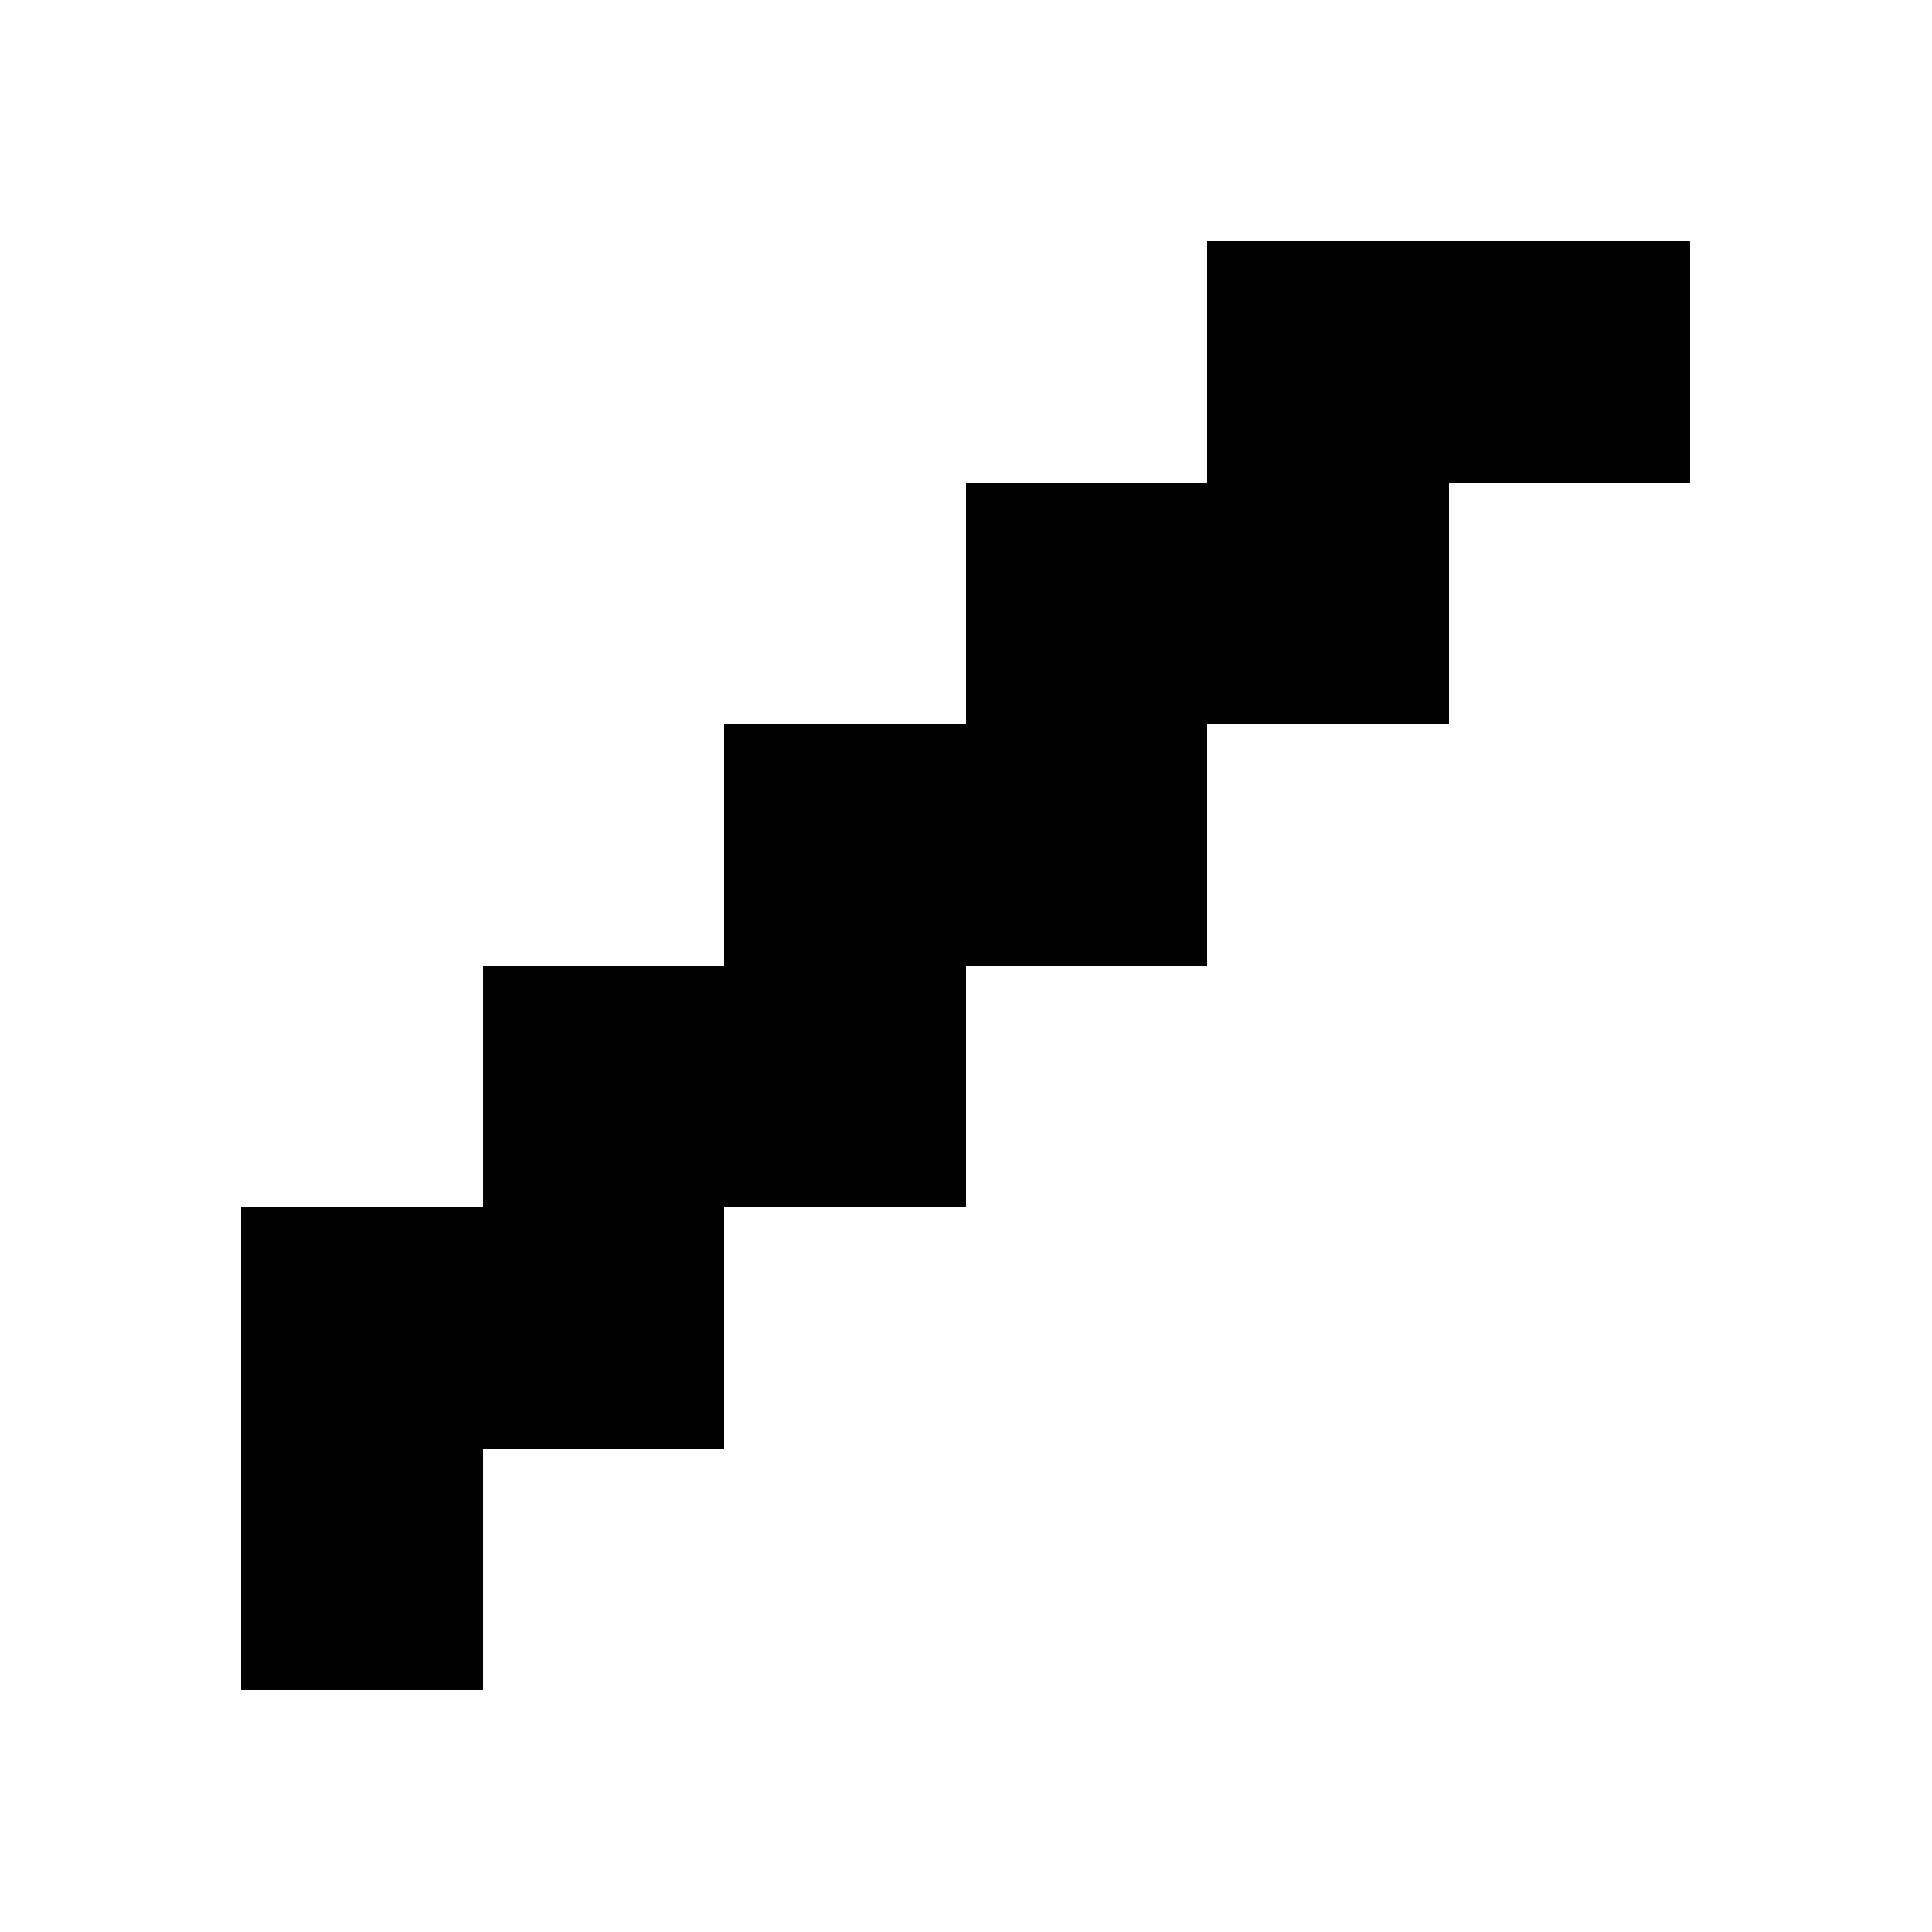
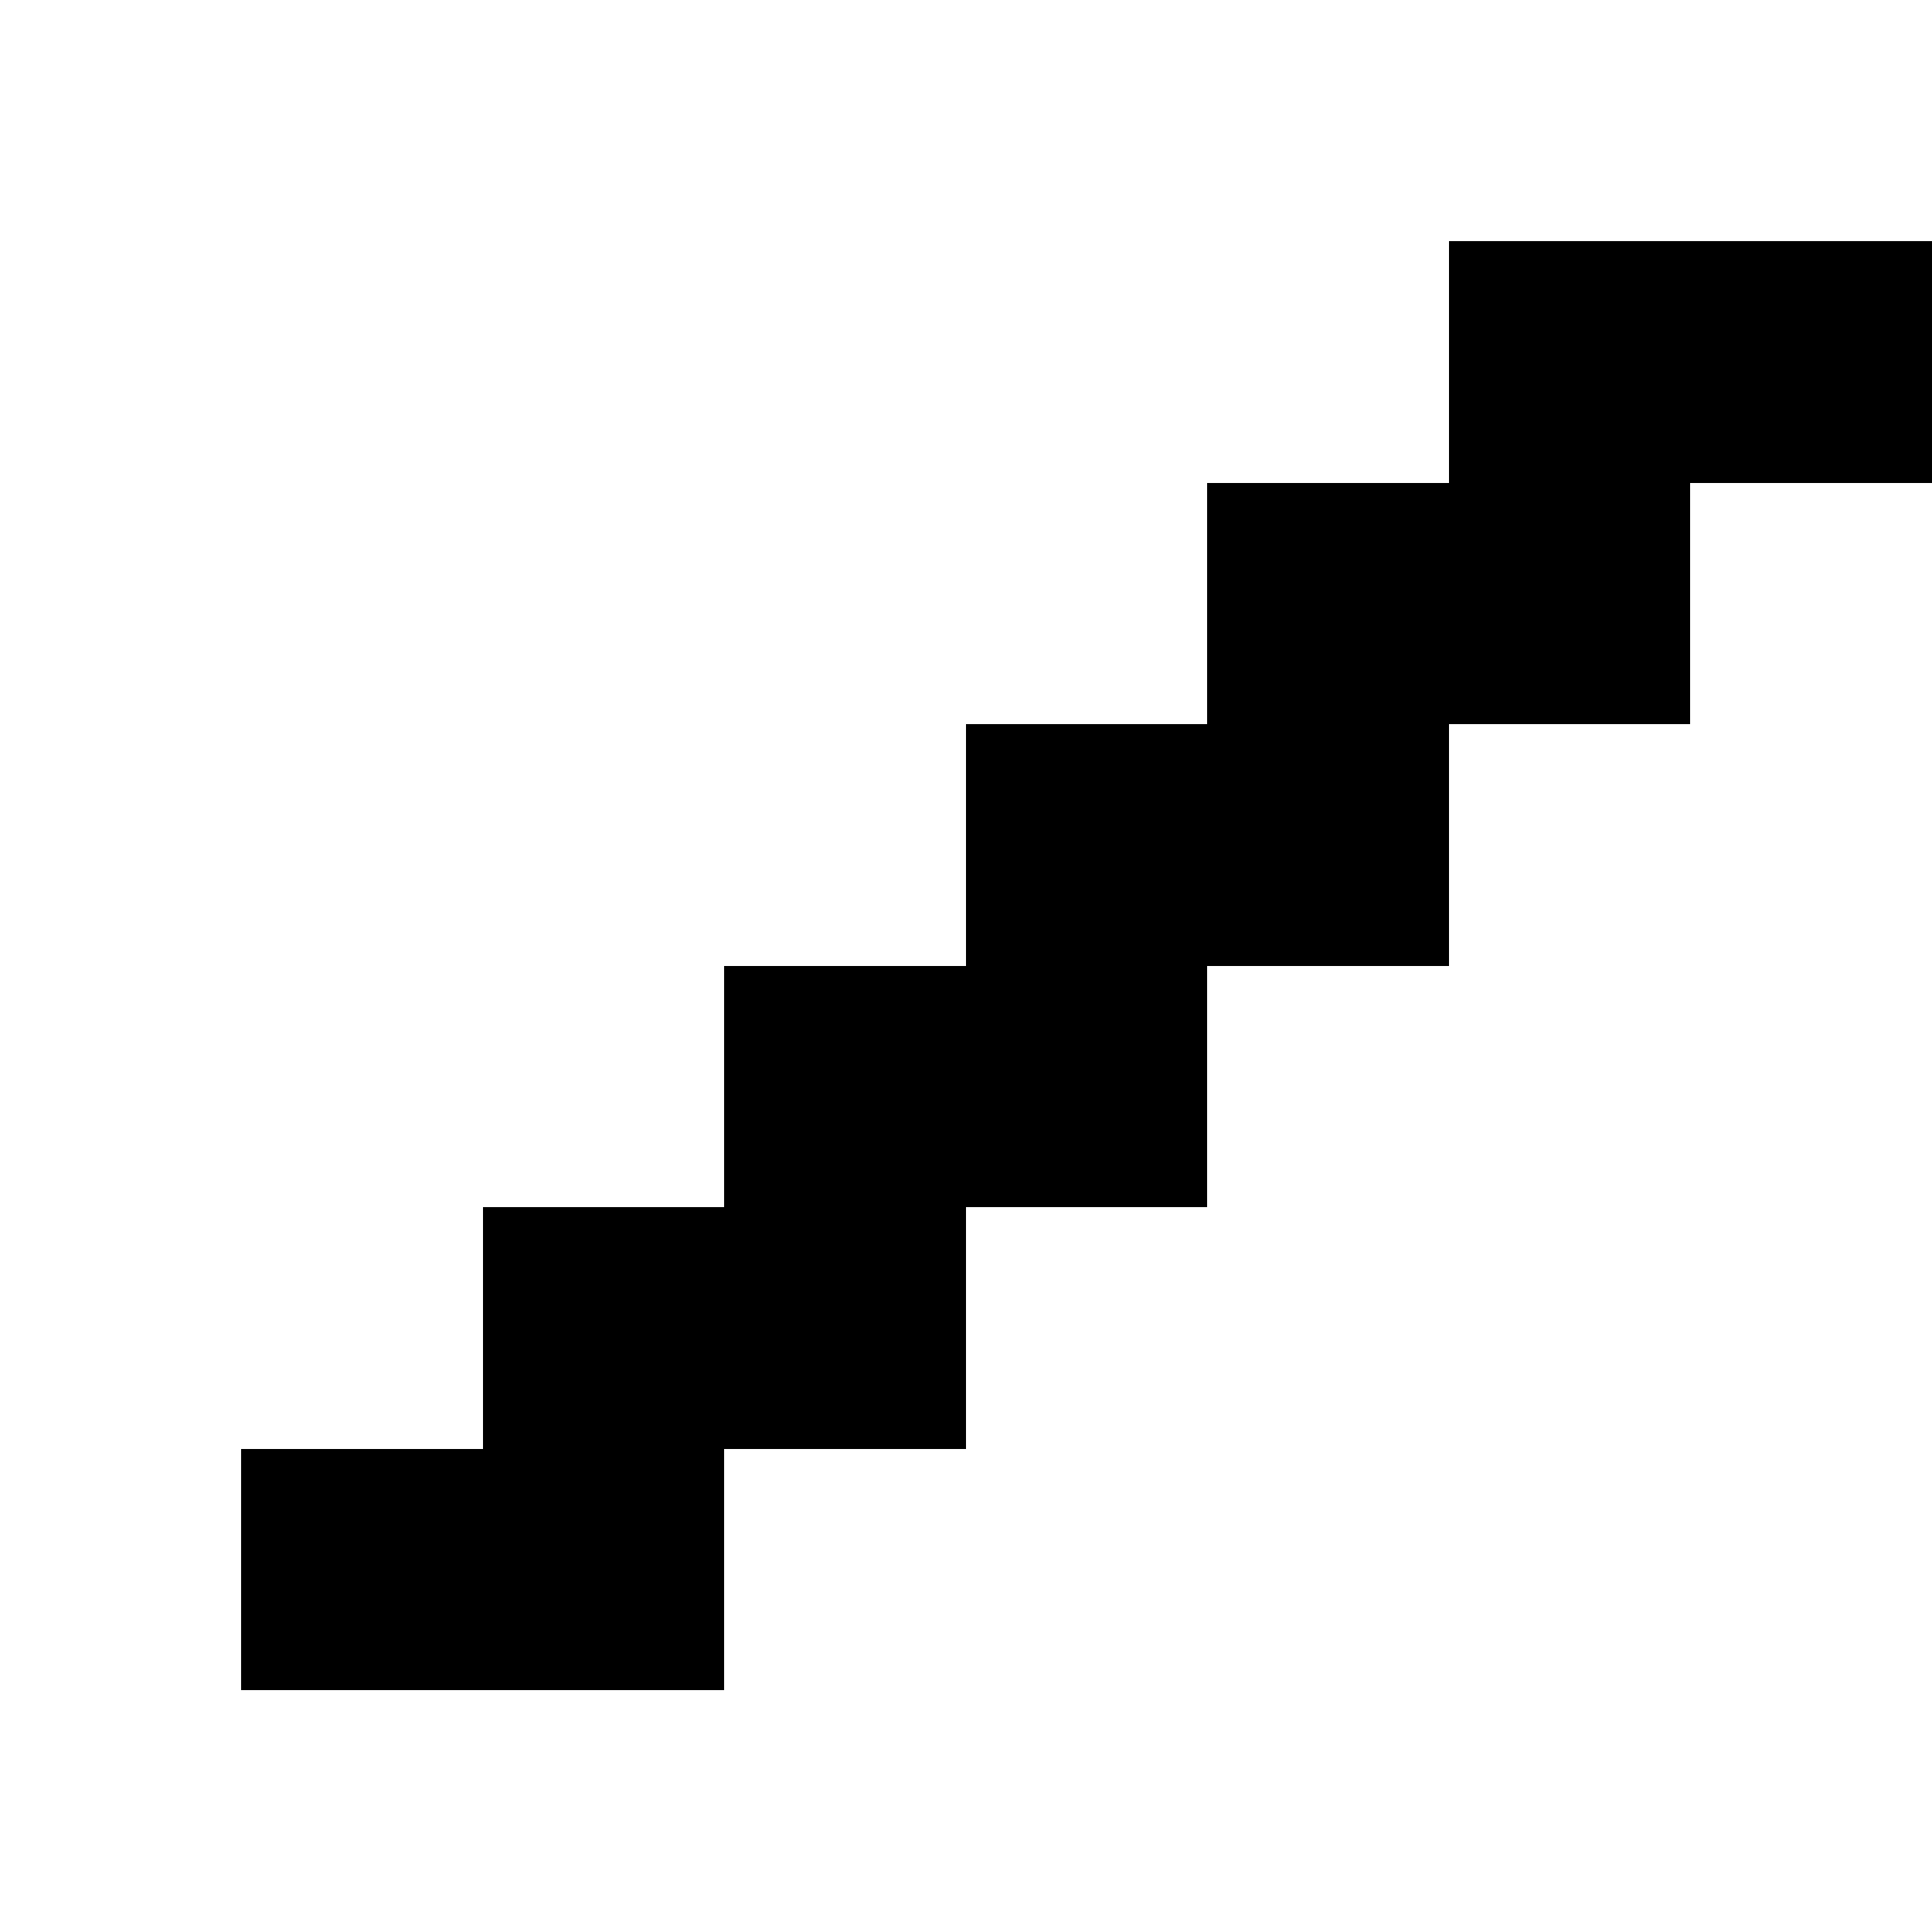
<svg xmlns="http://www.w3.org/2000/svg" baseProfile="full" height="32px" version="1.1" width="32px">
  <defs />
-   <rect fill="rgb(255,255,255)" height="4px" shape-rendering="crispEdges" width="4px" x="0px" y="20px" />
-   <rect fill="rgb(255,255,255)" height="4px" shape-rendering="crispEdges" width="4px" x="4px" y="16px" />
-   <rect fill="rgb(0,0,0)" height="4px" shape-rendering="crispEdges" width="4px" x="4px" y="20px" />
+   <rect fill="rgb(255,255,255)" height="4px" shape-rendering="crispEdges" width="4px" x="4px" y="20px" />
  <rect fill="rgb(0,0,0)" height="4px" shape-rendering="crispEdges" width="4px" x="4px" y="24px" />
-   <rect fill="rgb(255,255,255)" height="4px" shape-rendering="crispEdges" width="4px" x="8px" y="12px" />
-   <rect fill="rgb(0,0,0)" height="4px" shape-rendering="crispEdges" width="4px" x="8px" y="16px" />
+   <rect fill="rgb(255,255,255)" height="4px" shape-rendering="crispEdges" width="4px" x="8px" y="16px" />
  <rect fill="rgb(0,0,0)" height="4px" shape-rendering="crispEdges" width="4px" x="8px" y="20px" />
-   <rect fill="rgb(255,255,255)" height="4px" shape-rendering="crispEdges" width="4px" x="12px" y="8px" />
-   <rect fill="rgb(0,0,0)" height="4px" shape-rendering="crispEdges" width="4px" x="12px" y="12px" />
+   <rect fill="rgb(0,0,0)" height="4px" shape-rendering="crispEdges" width="4px" x="8px" y="24px" />
+   <rect fill="rgb(255,255,255)" height="4px" shape-rendering="crispEdges" width="4px" x="12px" y="12px" />
  <rect fill="rgb(0,0,0)" height="4px" shape-rendering="crispEdges" width="4px" x="12px" y="16px" />
-   <rect fill="rgb(255,255,255)" height="4px" shape-rendering="crispEdges" width="4px" x="16px" y="4px" />
-   <rect fill="rgb(0,0,0)" height="4px" shape-rendering="crispEdges" width="4px" x="16px" y="8px" />
+   <rect fill="rgb(0,0,0)" height="4px" shape-rendering="crispEdges" width="4px" x="12px" y="20px" />
+   <rect fill="rgb(255,255,255)" height="4px" shape-rendering="crispEdges" width="4px" x="16px" y="8px" />
  <rect fill="rgb(0,0,0)" height="4px" shape-rendering="crispEdges" width="4px" x="16px" y="12px" />
-   <rect fill="rgb(255,255,255)" height="4px" shape-rendering="crispEdges" width="4px" x="20px" y="0px" />
-   <rect fill="rgb(0,0,0)" height="4px" shape-rendering="crispEdges" width="4px" x="20px" y="4px" />
+   <rect fill="rgb(0,0,0)" height="4px" shape-rendering="crispEdges" width="4px" x="16px" y="16px" />
+   <rect fill="rgb(255,255,255)" height="4px" shape-rendering="crispEdges" width="4px" x="20px" y="4px" />
  <rect fill="rgb(0,0,0)" height="4px" shape-rendering="crispEdges" width="4px" x="20px" y="8px" />
+   <rect fill="rgb(0,0,0)" height="4px" shape-rendering="crispEdges" width="4px" x="20px" y="12px" />
+   <rect fill="rgb(255,255,255)" height="4px" shape-rendering="crispEdges" width="4px" x="24px" y="0px" />
  <rect fill="rgb(0,0,0)" height="4px" shape-rendering="crispEdges" width="4px" x="24px" y="4px" />
+   <rect fill="rgb(0,0,0)" height="4px" shape-rendering="crispEdges" width="4px" x="24px" y="8px" />
+   <rect fill="rgb(0,0,0)" height="4px" shape-rendering="crispEdges" width="4px" x="28px" y="4px" />
</svg>
